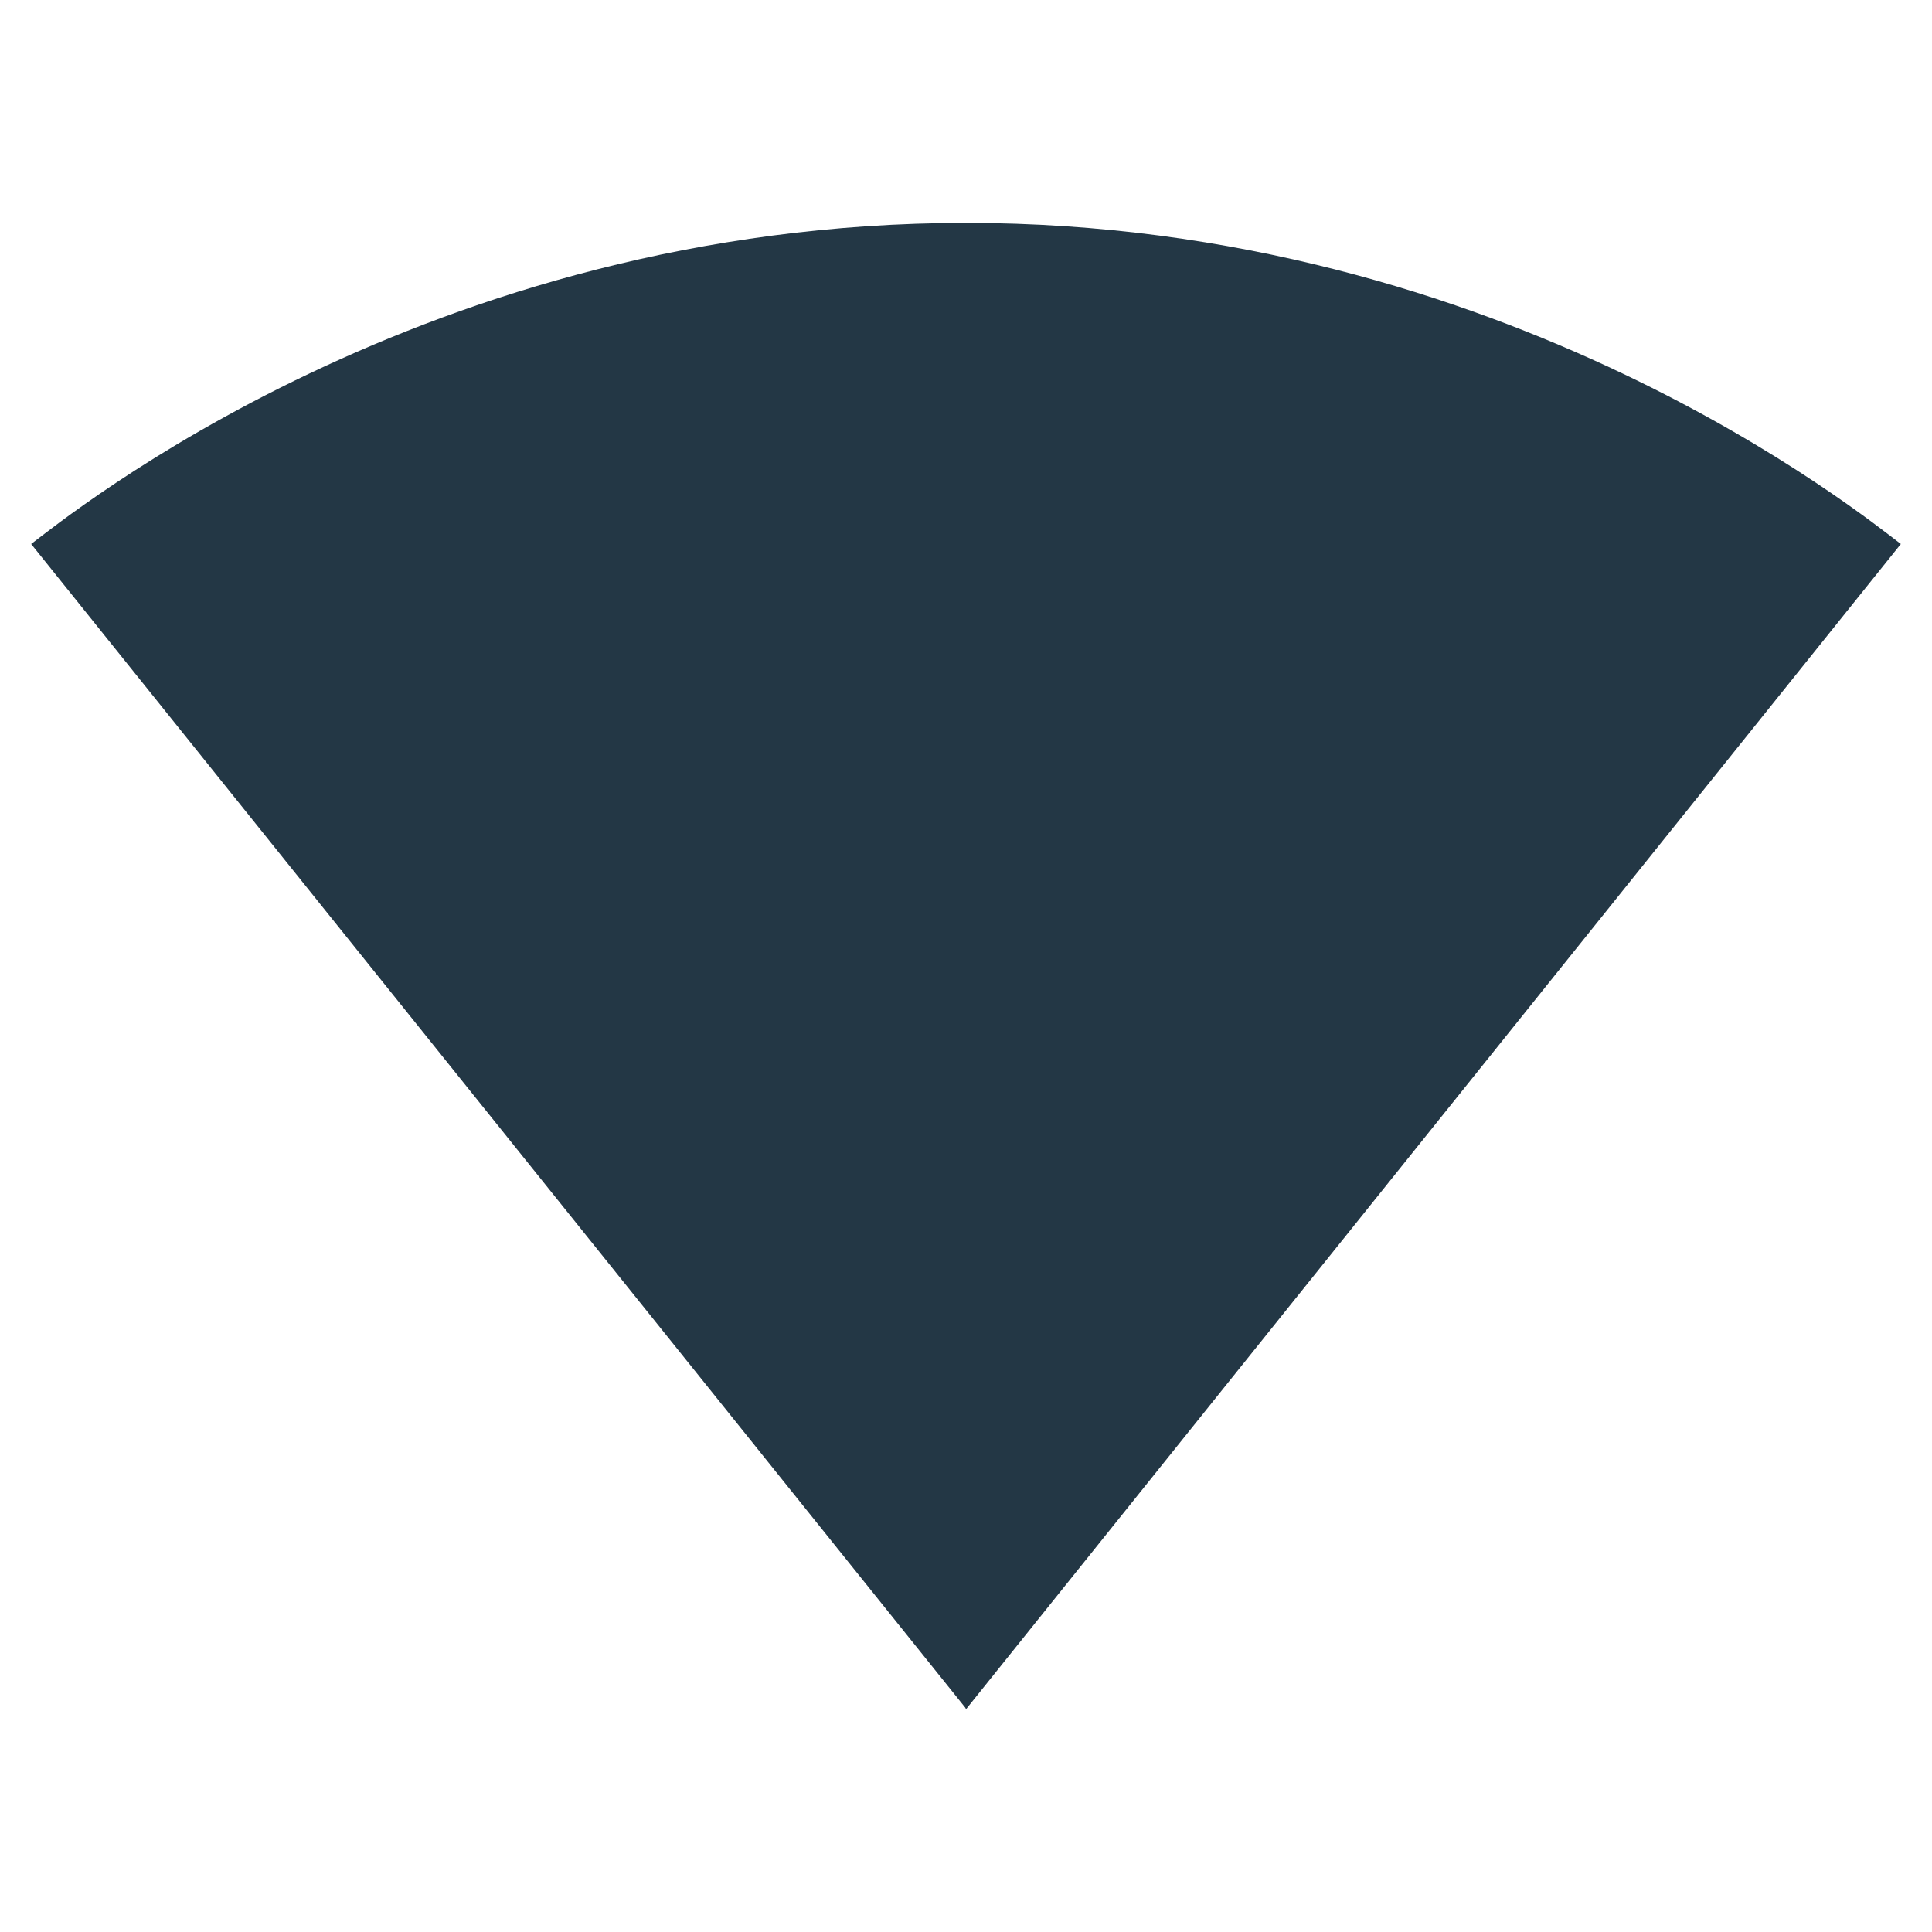
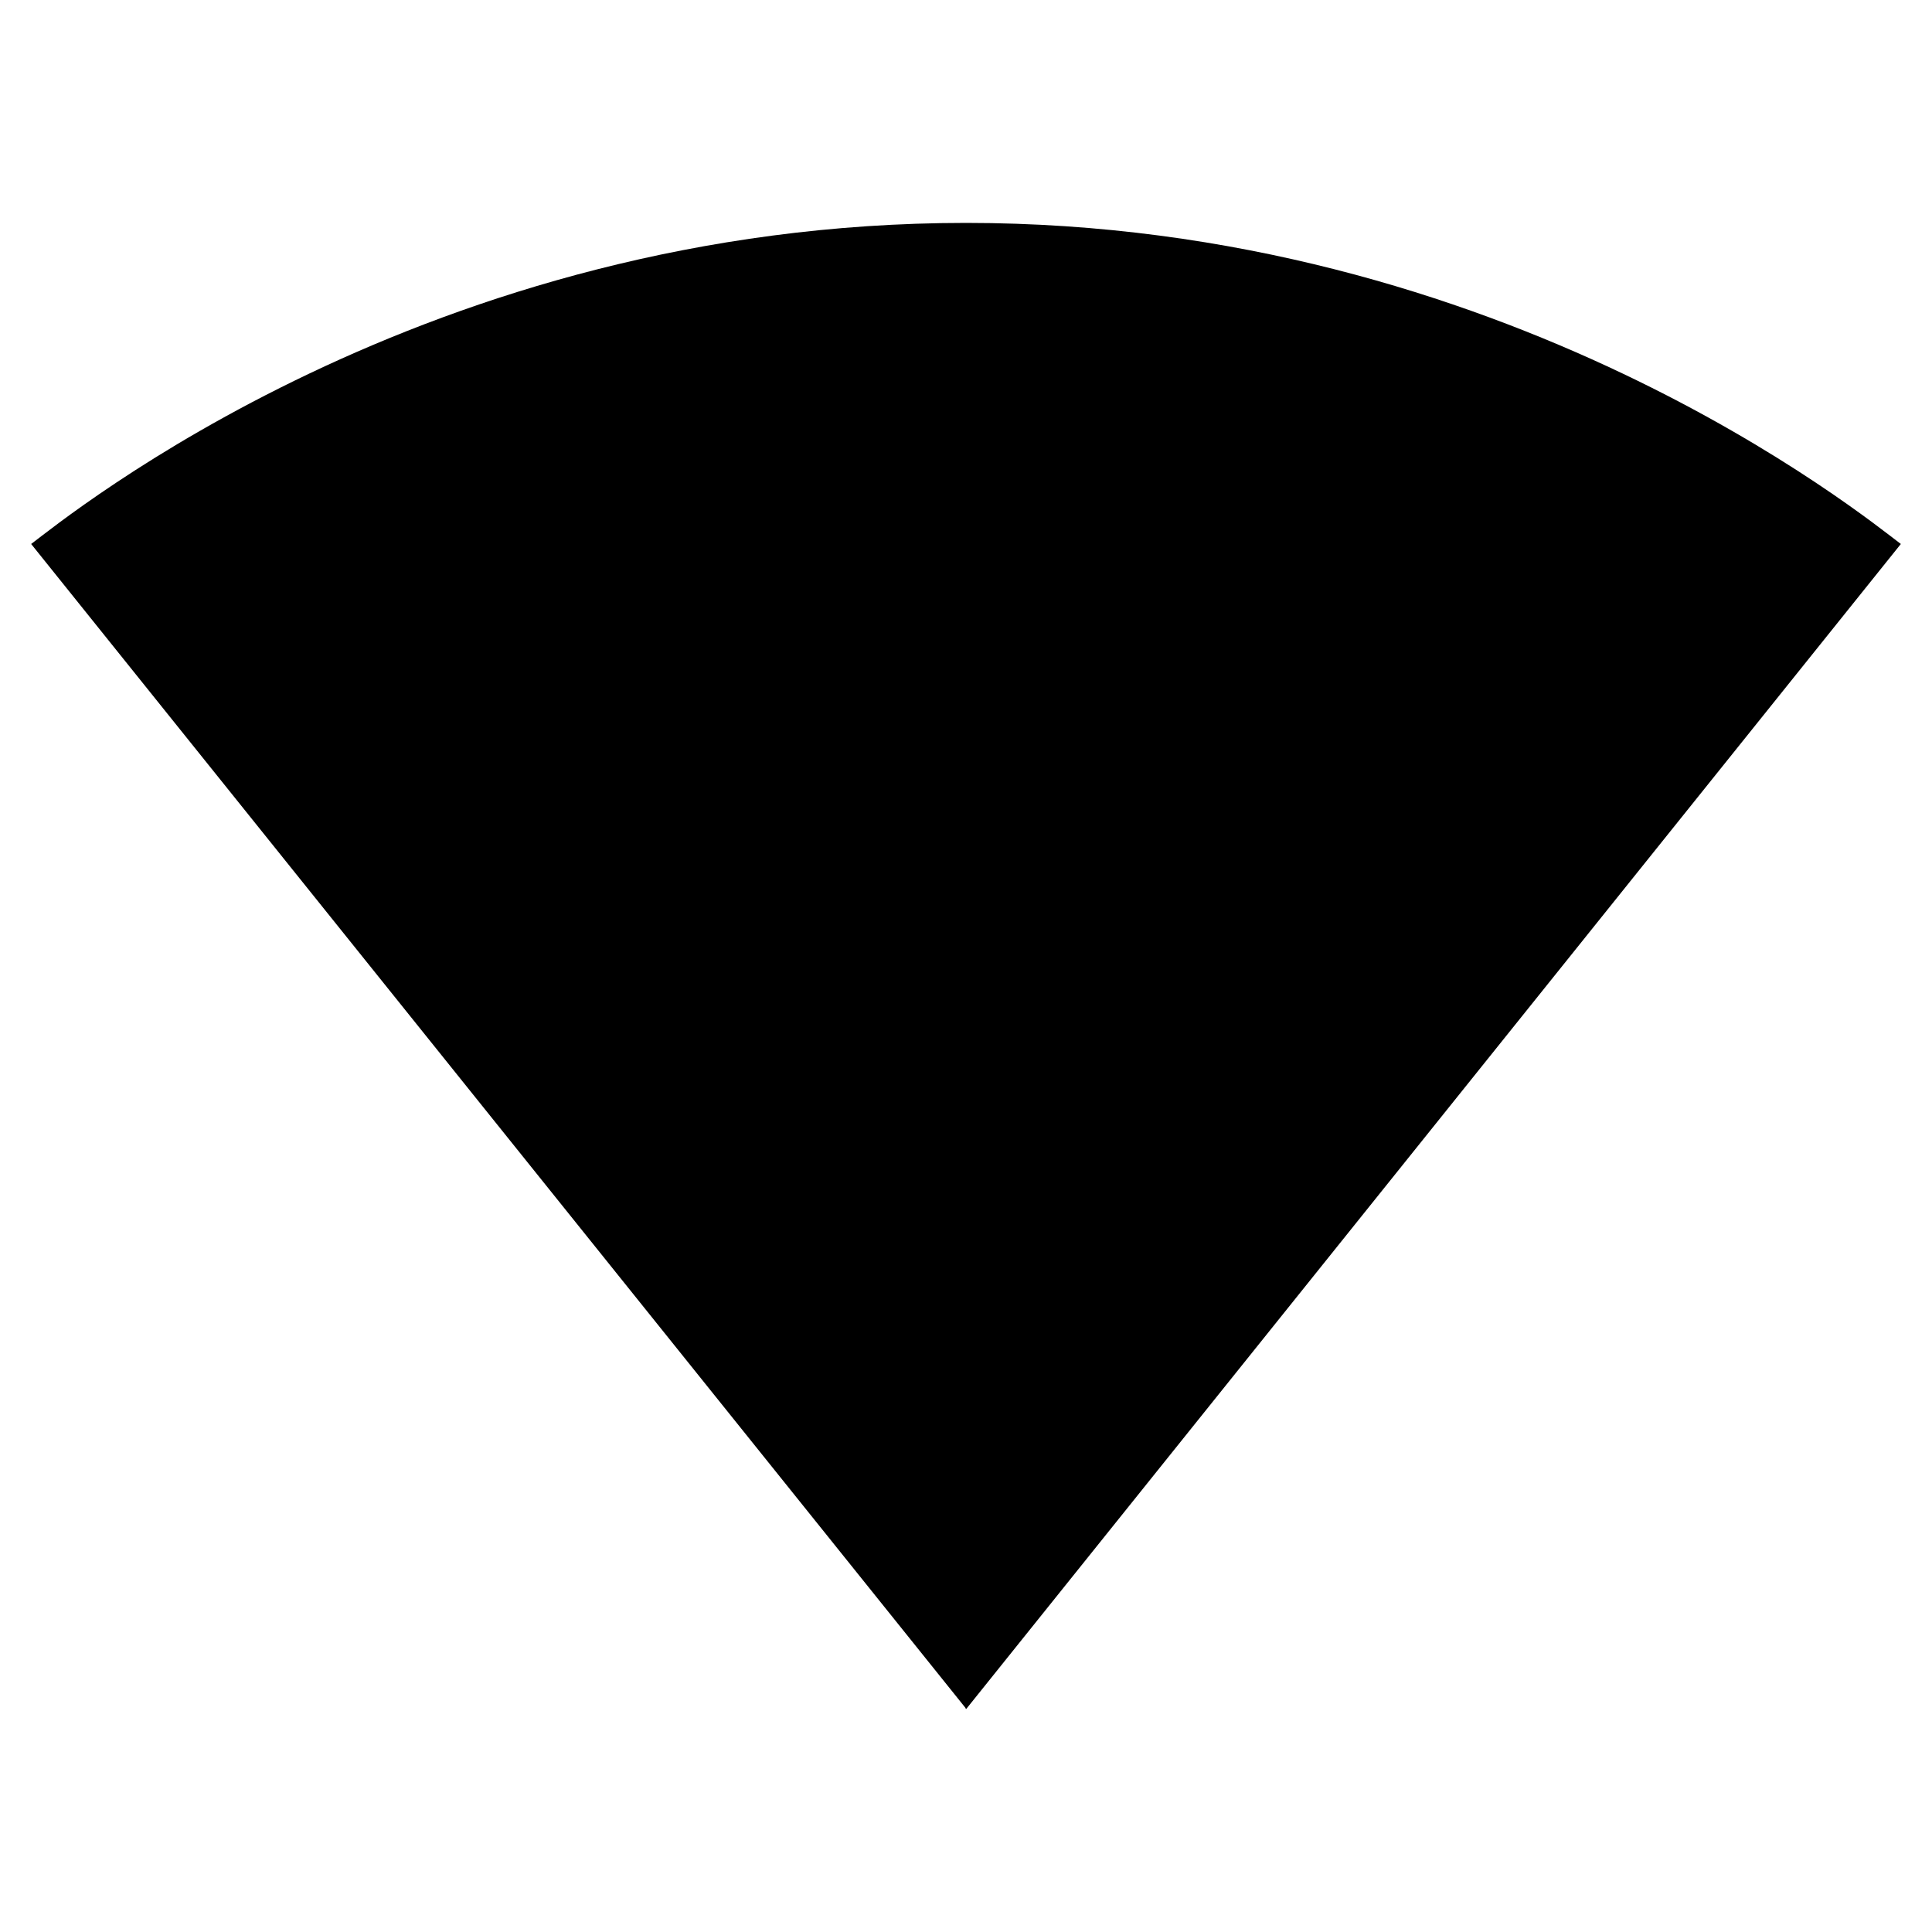
- <svg xmlns="http://www.w3.org/2000/svg" width="16px" height="16px" viewBox="0 0 16 16" version="1.1">
-   <g id="Icons/Device/signal-wifi-statusbar-4-bar-26x24px" stroke="none" stroke-width="1" fill="none" fill-rule="evenodd">
-     <rect id="Spacer" x="0" y="0" width="16" height="16" />
-     <path d="M8.006,14.148 L15.742,4.505 C15.446,4.283 12.468,1.846 8,1.846 C3.532,1.846 0.554,4.283 0.258,4.505 L7.994,14.142 L8,14.154 L8.006,14.148 Z" id="Icons/Device/ic_signal_wifi_statusbar_4_bar_26x24px" fill="#233745" fill-rule="nonzero" />
-   </g>
+ <svg xmlns="http://www.w3.org/2000/svg" fill="currentColor" width="16px" height="16px" viewBox="0 0 16 16" version="1.1">
+   <path d="M0 0h24v24H0z" fill="none" />
+   <path d="M8.006,14.148 L15.742,4.505 C15.446,4.283 12.468,1.846 8,1.846 C3.532,1.846 0.554,4.283 0.258,4.505 L7.994,14.142 L8,14.154 L8.006,14.148 Z" id="Icons/Device/ic_signal_wifi_statusbar_4_bar_26x24px" />
</svg>
